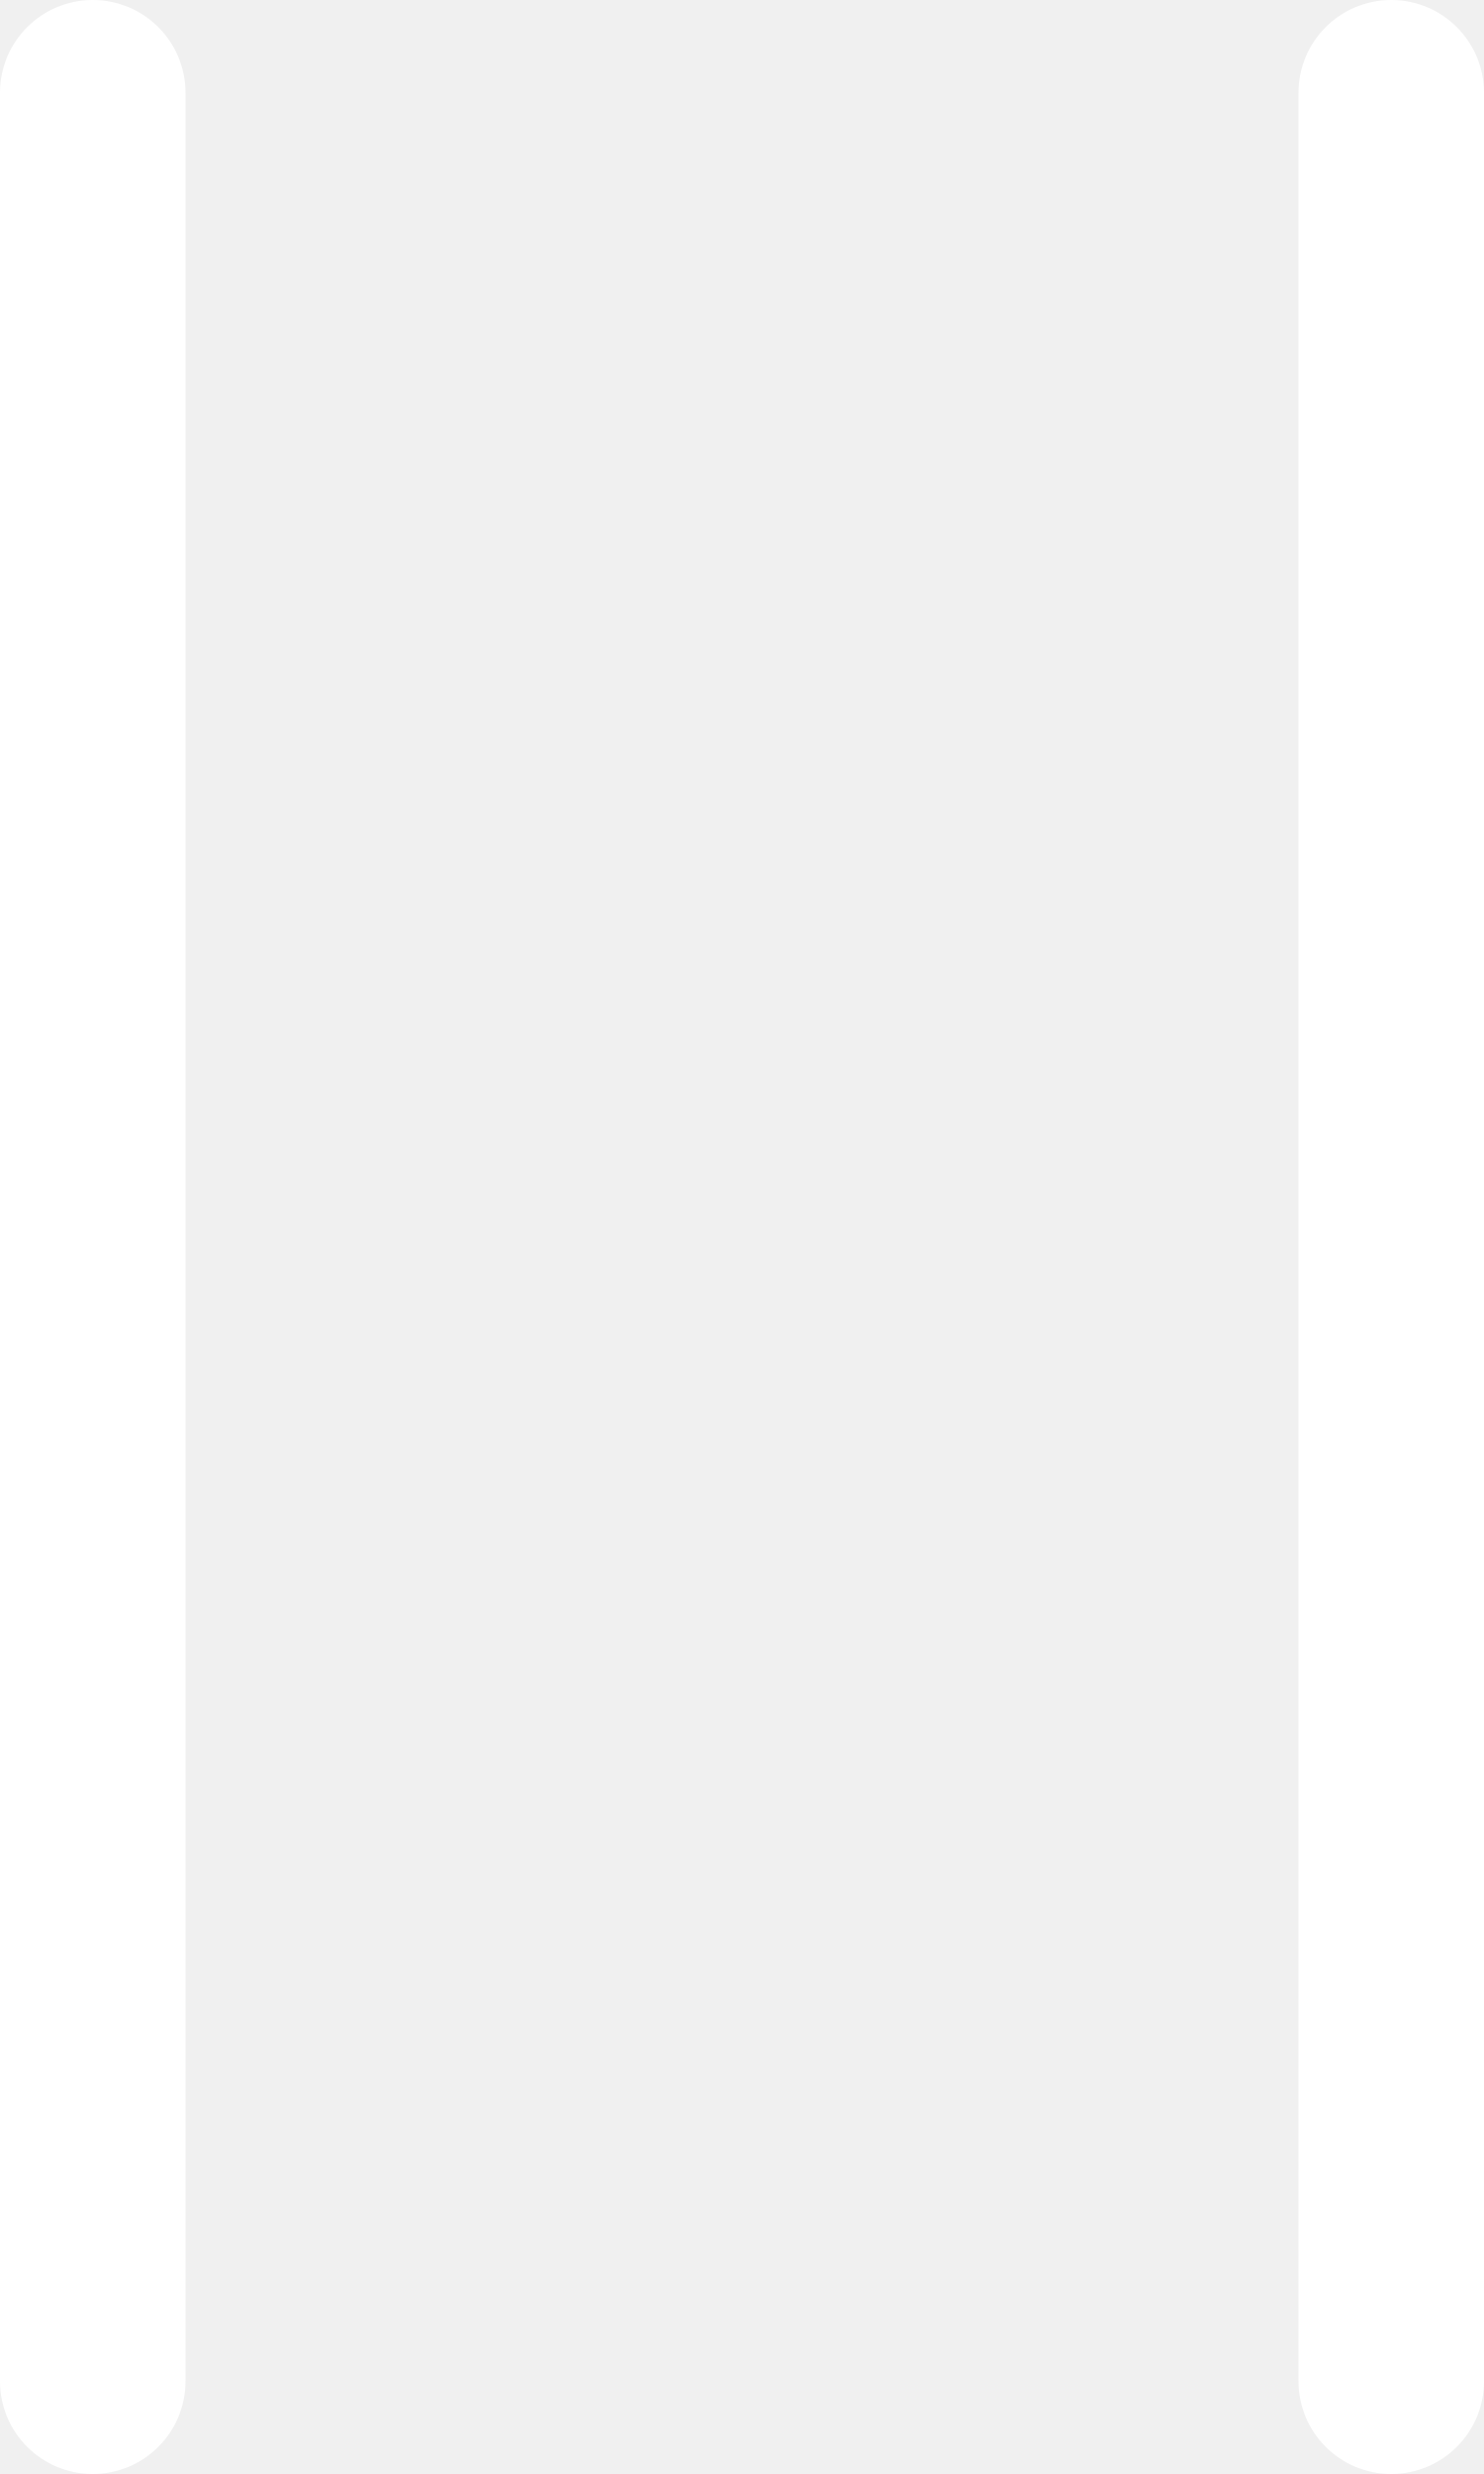
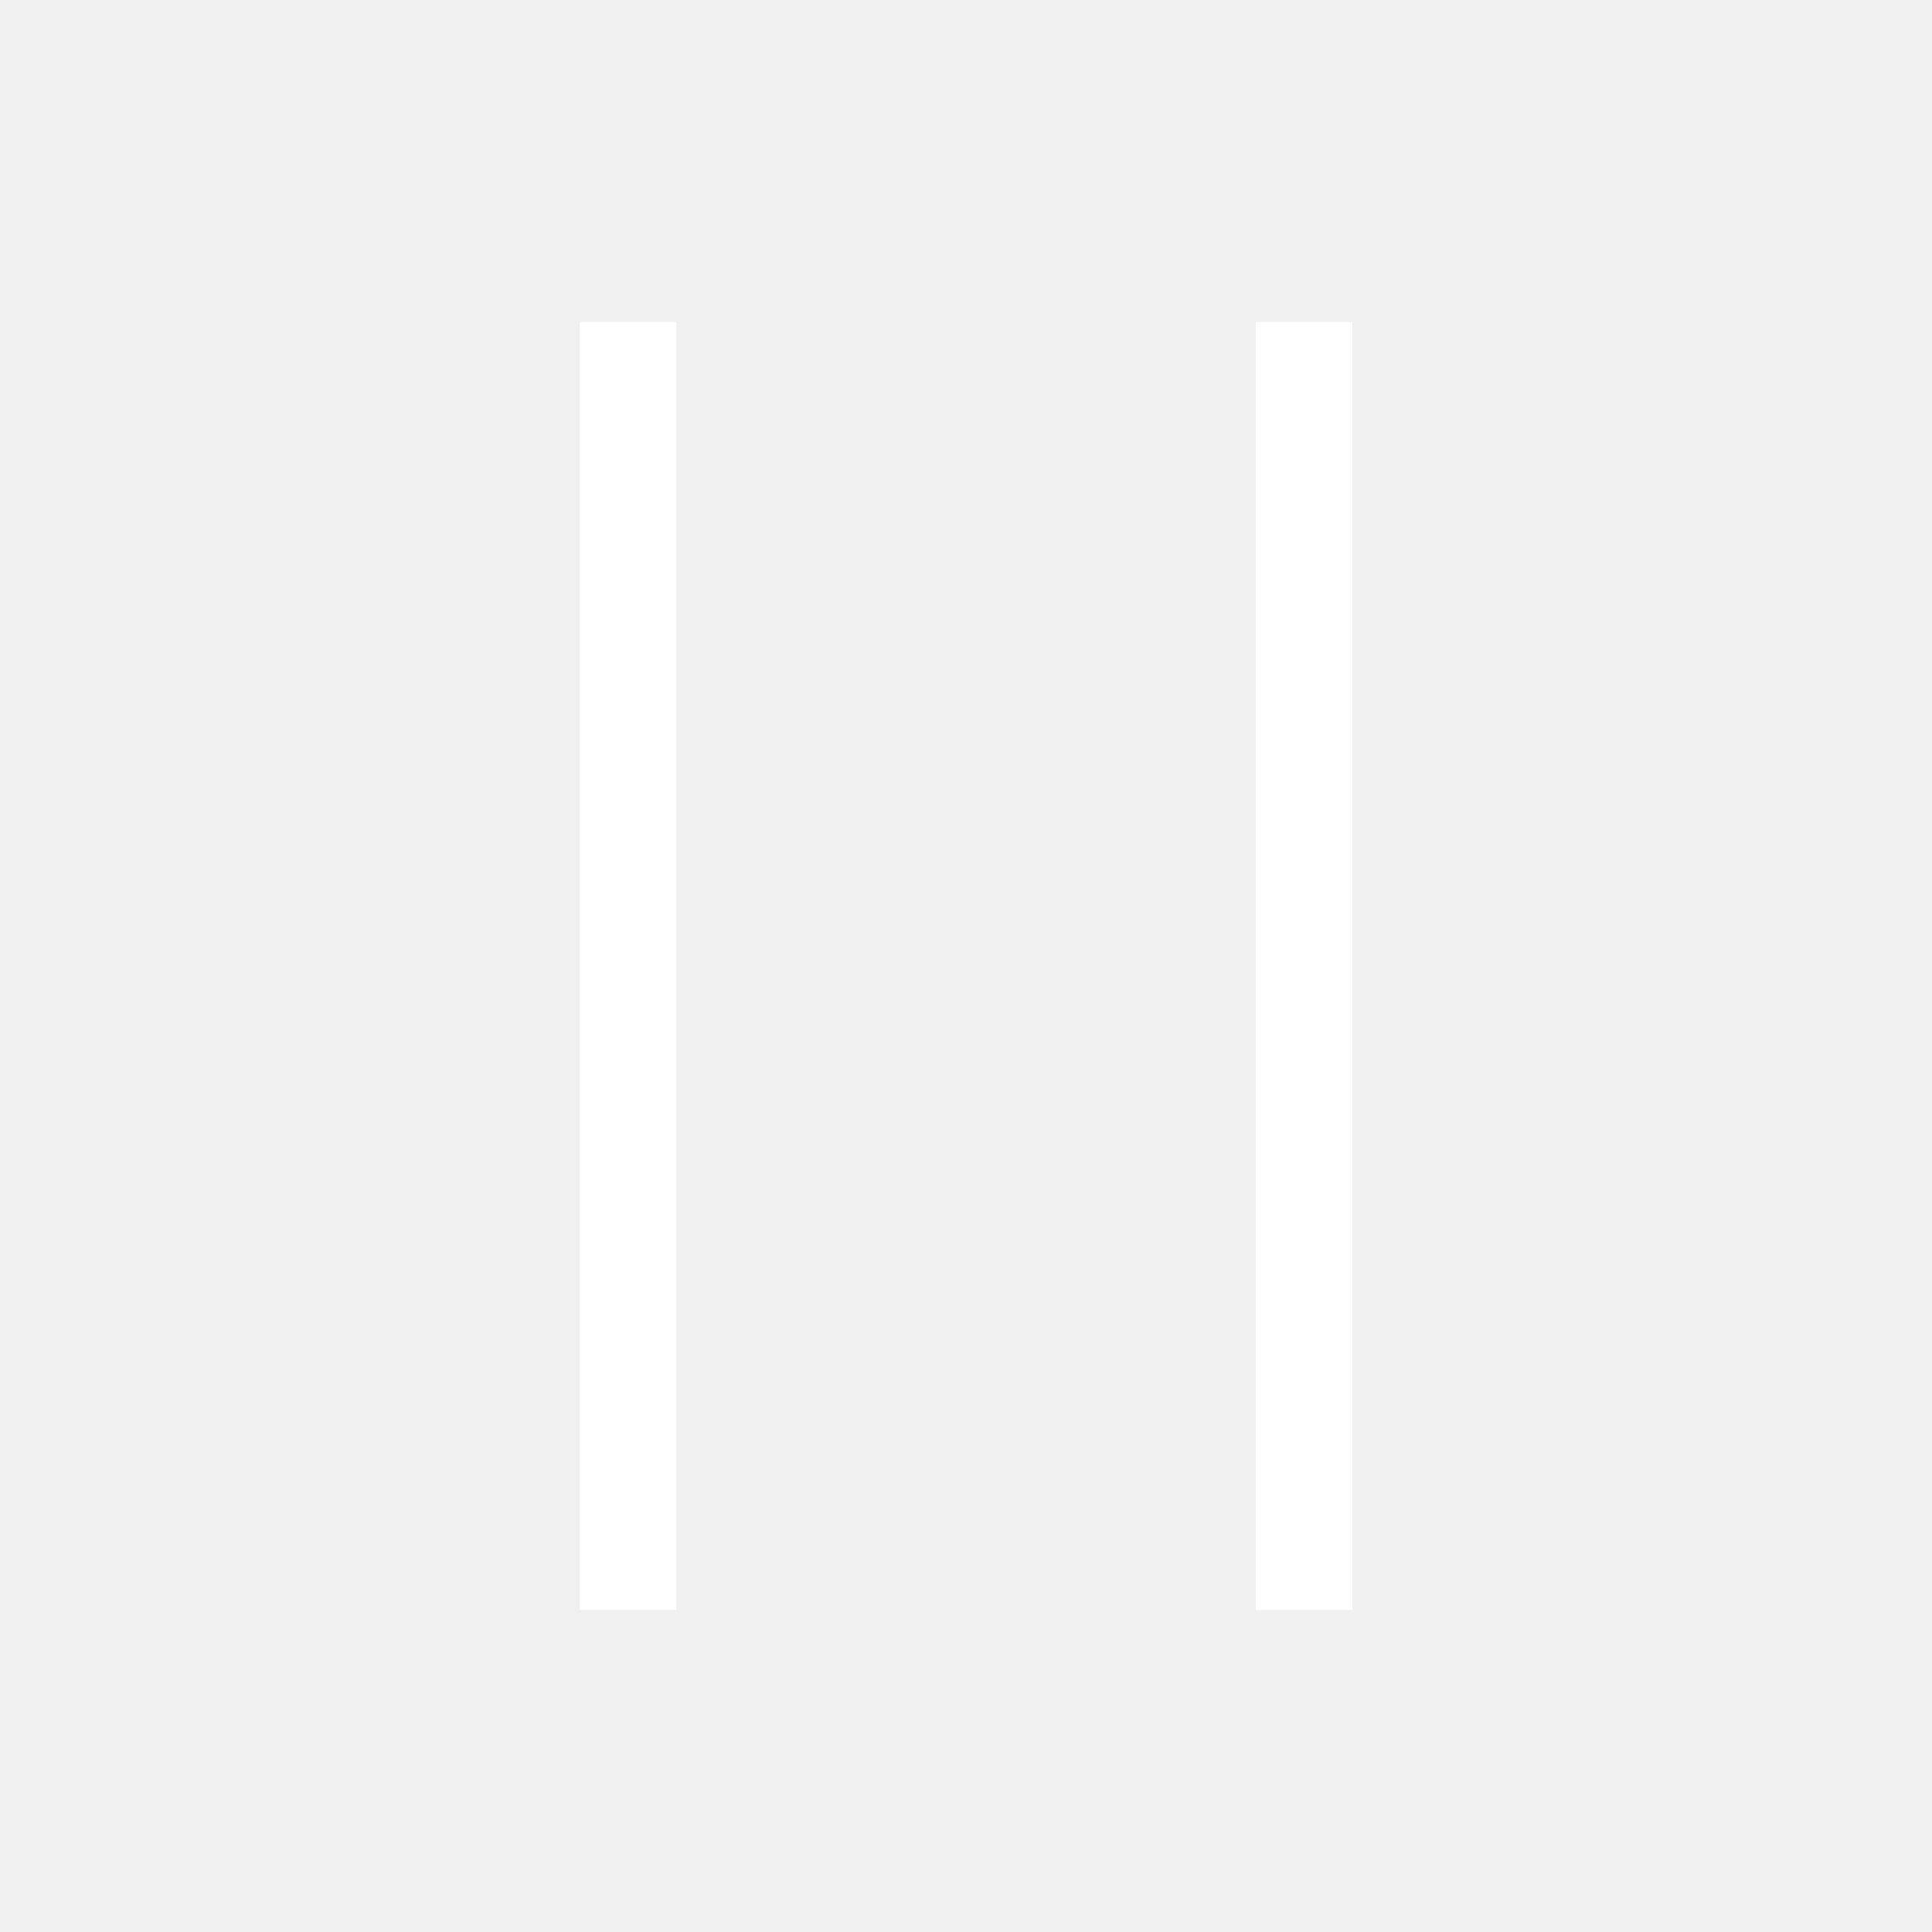
- <svg xmlns="http://www.w3.org/2000/svg" width="24" height="40" viewBox="0 0 24 40" fill="none">
-   <rect width="3" height="40" rx="1.5" fill="white" />
-   <rect x="21" width="3" height="40" rx="1.5" fill="white" />
+ <svg xmlns="http://www.w3.org/2000/svg" width="60" height="60" viewBox="0 0 60 60" fill="none">
+   <rect x="18" y="10" width="3" height="40" fill="white" />
+   <rect x="39" y="10" width="3" height="40" fill="white" />
</svg>
